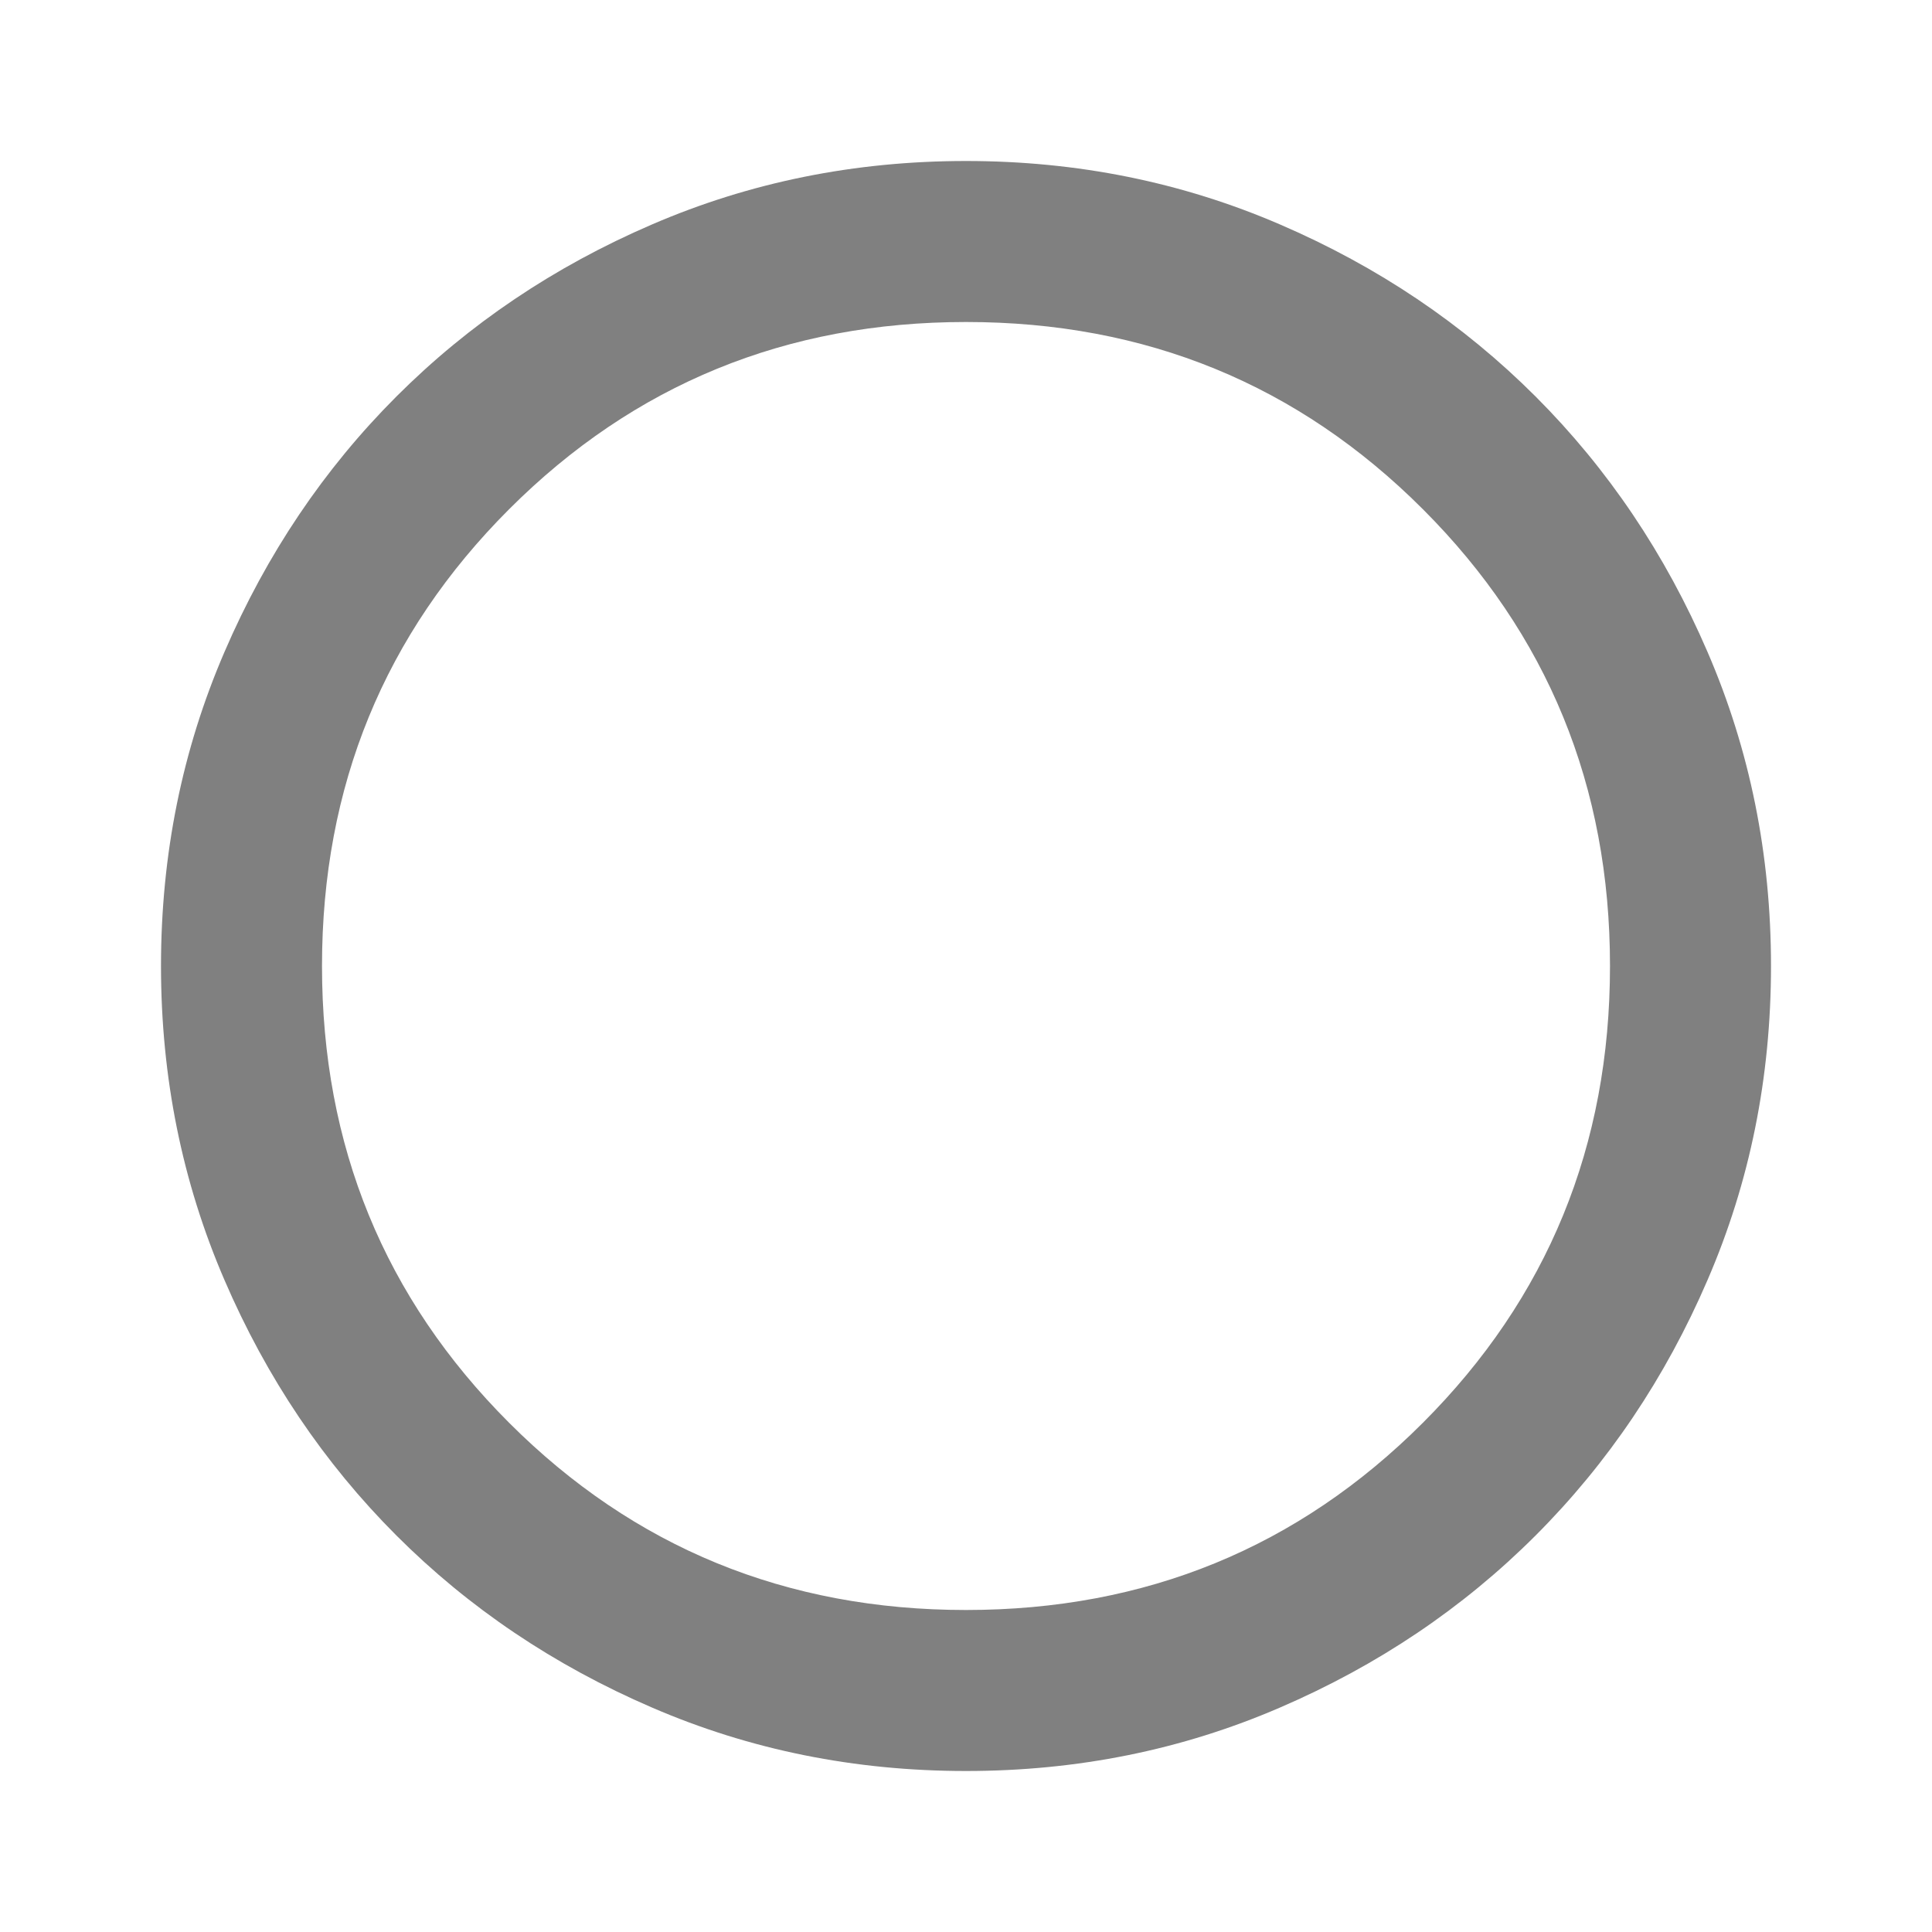
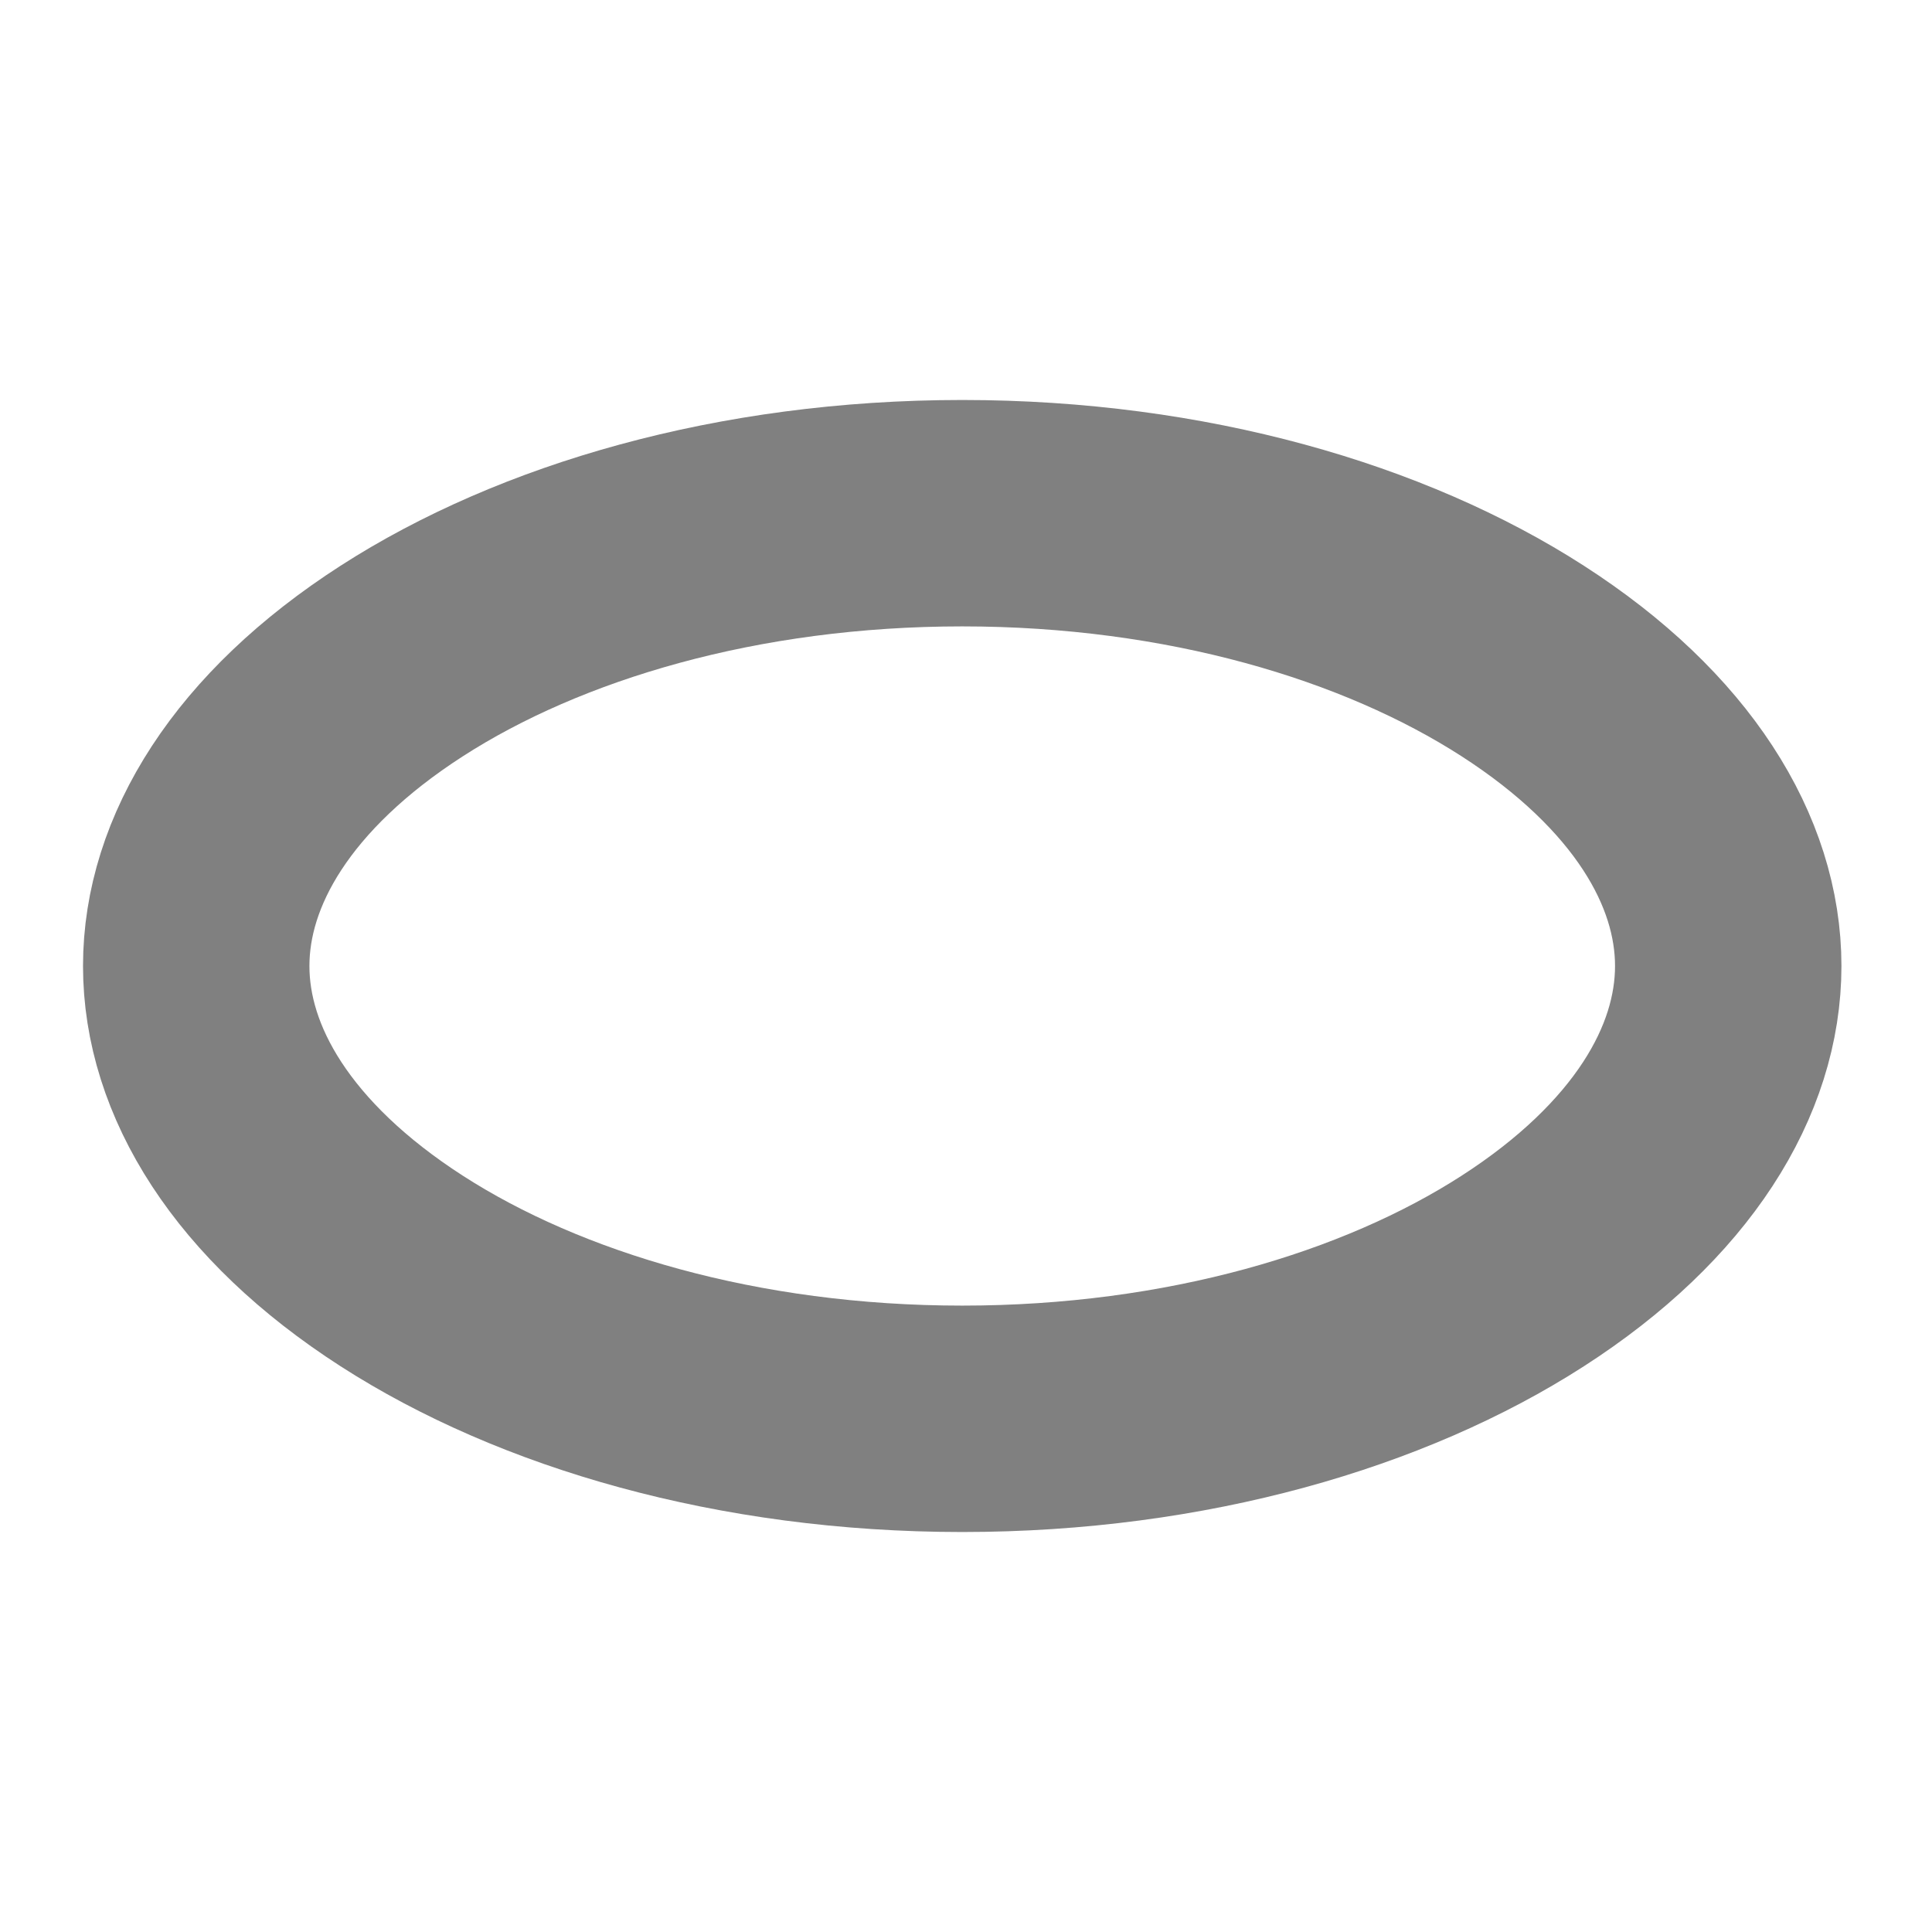
- <svg xmlns="http://www.w3.org/2000/svg" width="24" height="24" viewBox="0 0 24 24" fill="none">
+ <svg xmlns="http://www.w3.org/2000/svg" width="256" height="256" viewBox="0 0 256 256" fill="none">
  <rect x="0" y="0" width="100%" height="100%" fill="none" />
-   <path d="M12 22C10.617 22 9.317 21.738 8.1 21.212C6.883 20.688 5.825 19.975 4.925 19.075C4.025 18.175 3.312 17.117 2.788 15.9C2.263 14.683 2 13.383 2 12C2 10.617 2.263 9.317 2.788 8.1C3.312 6.883 4.025 5.825 4.925 4.925C5.825 4.025 6.883 3.312 8.1 2.788C9.317 2.263 10.617 2 12 2C13.383 2 14.683 2.263 15.9 2.788C17.117 3.312 18.175 4.025 19.075 4.925C19.975 5.825 20.688 6.883 21.212 8.1C21.738 9.317 22 10.617 22 12C22 13.383 21.738 14.683 21.212 15.9C20.688 17.117 19.975 18.175 19.075 19.075C18.175 19.975 17.117 20.688 15.9 21.212C14.683 21.738 13.383 22 12 22ZM12 20C14.233 20 16.125 19.225 17.675 17.675C19.225 16.125 20 14.233 20 12C20 9.767 19.225 7.875 17.675 6.325C16.125 4.775 14.233 4 12 4C9.767 4 7.875 4.775 6.325 6.325C4.775 7.875 4 9.767 4 12C4 14.233 4.775 16.125 6.325 17.675C7.875 19.225 9.767 20 12 20Z" fill="#808080" />
+   <path d="M127.5 68C157.225 68 183.439 75.785 201.759 87.579C220.237 99.475 229 114.113 229 128C229 141.887 220.237 156.525 201.759 168.421C183.439 180.215 157.225 188 127.5 188C97.775 188 71.561 180.215 53.241 168.421C34.763 156.525 26 141.887 26 128C26 114.113 34.763 99.475 53.241 87.579C71.561 75.785 97.775 68 127.5 68Z" stroke="#808080" stroke-width="30" />
</svg>
